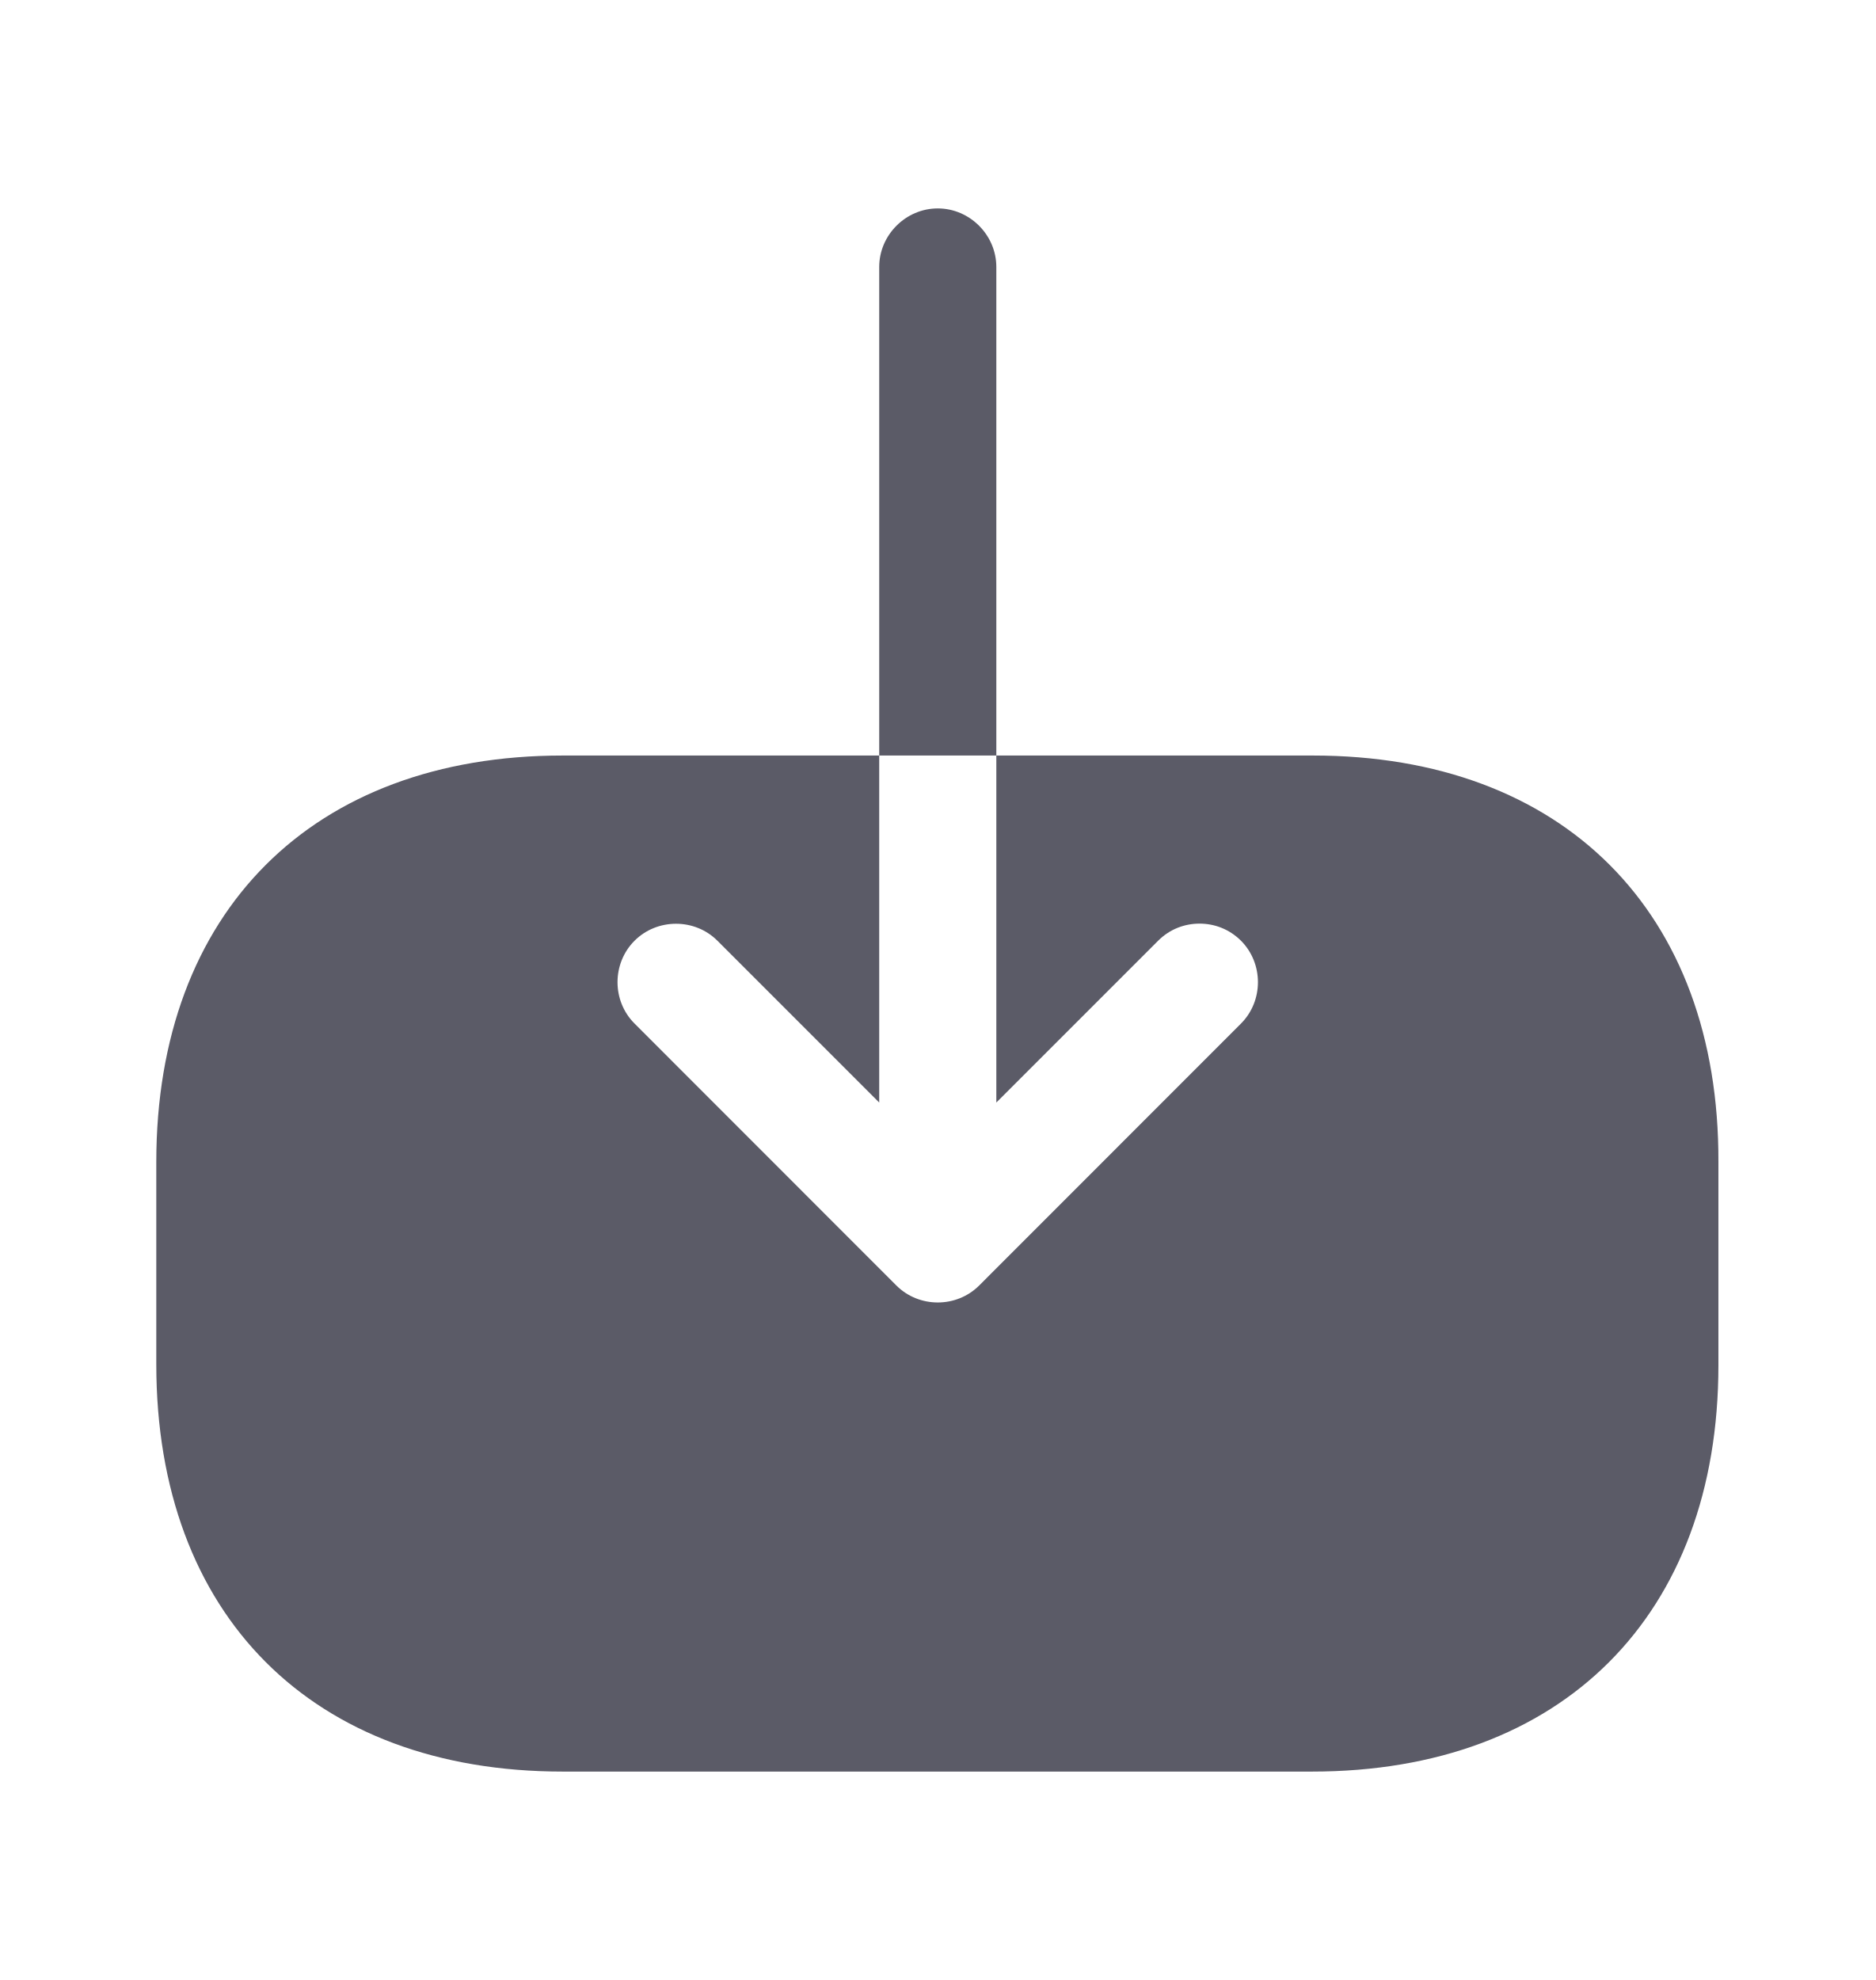
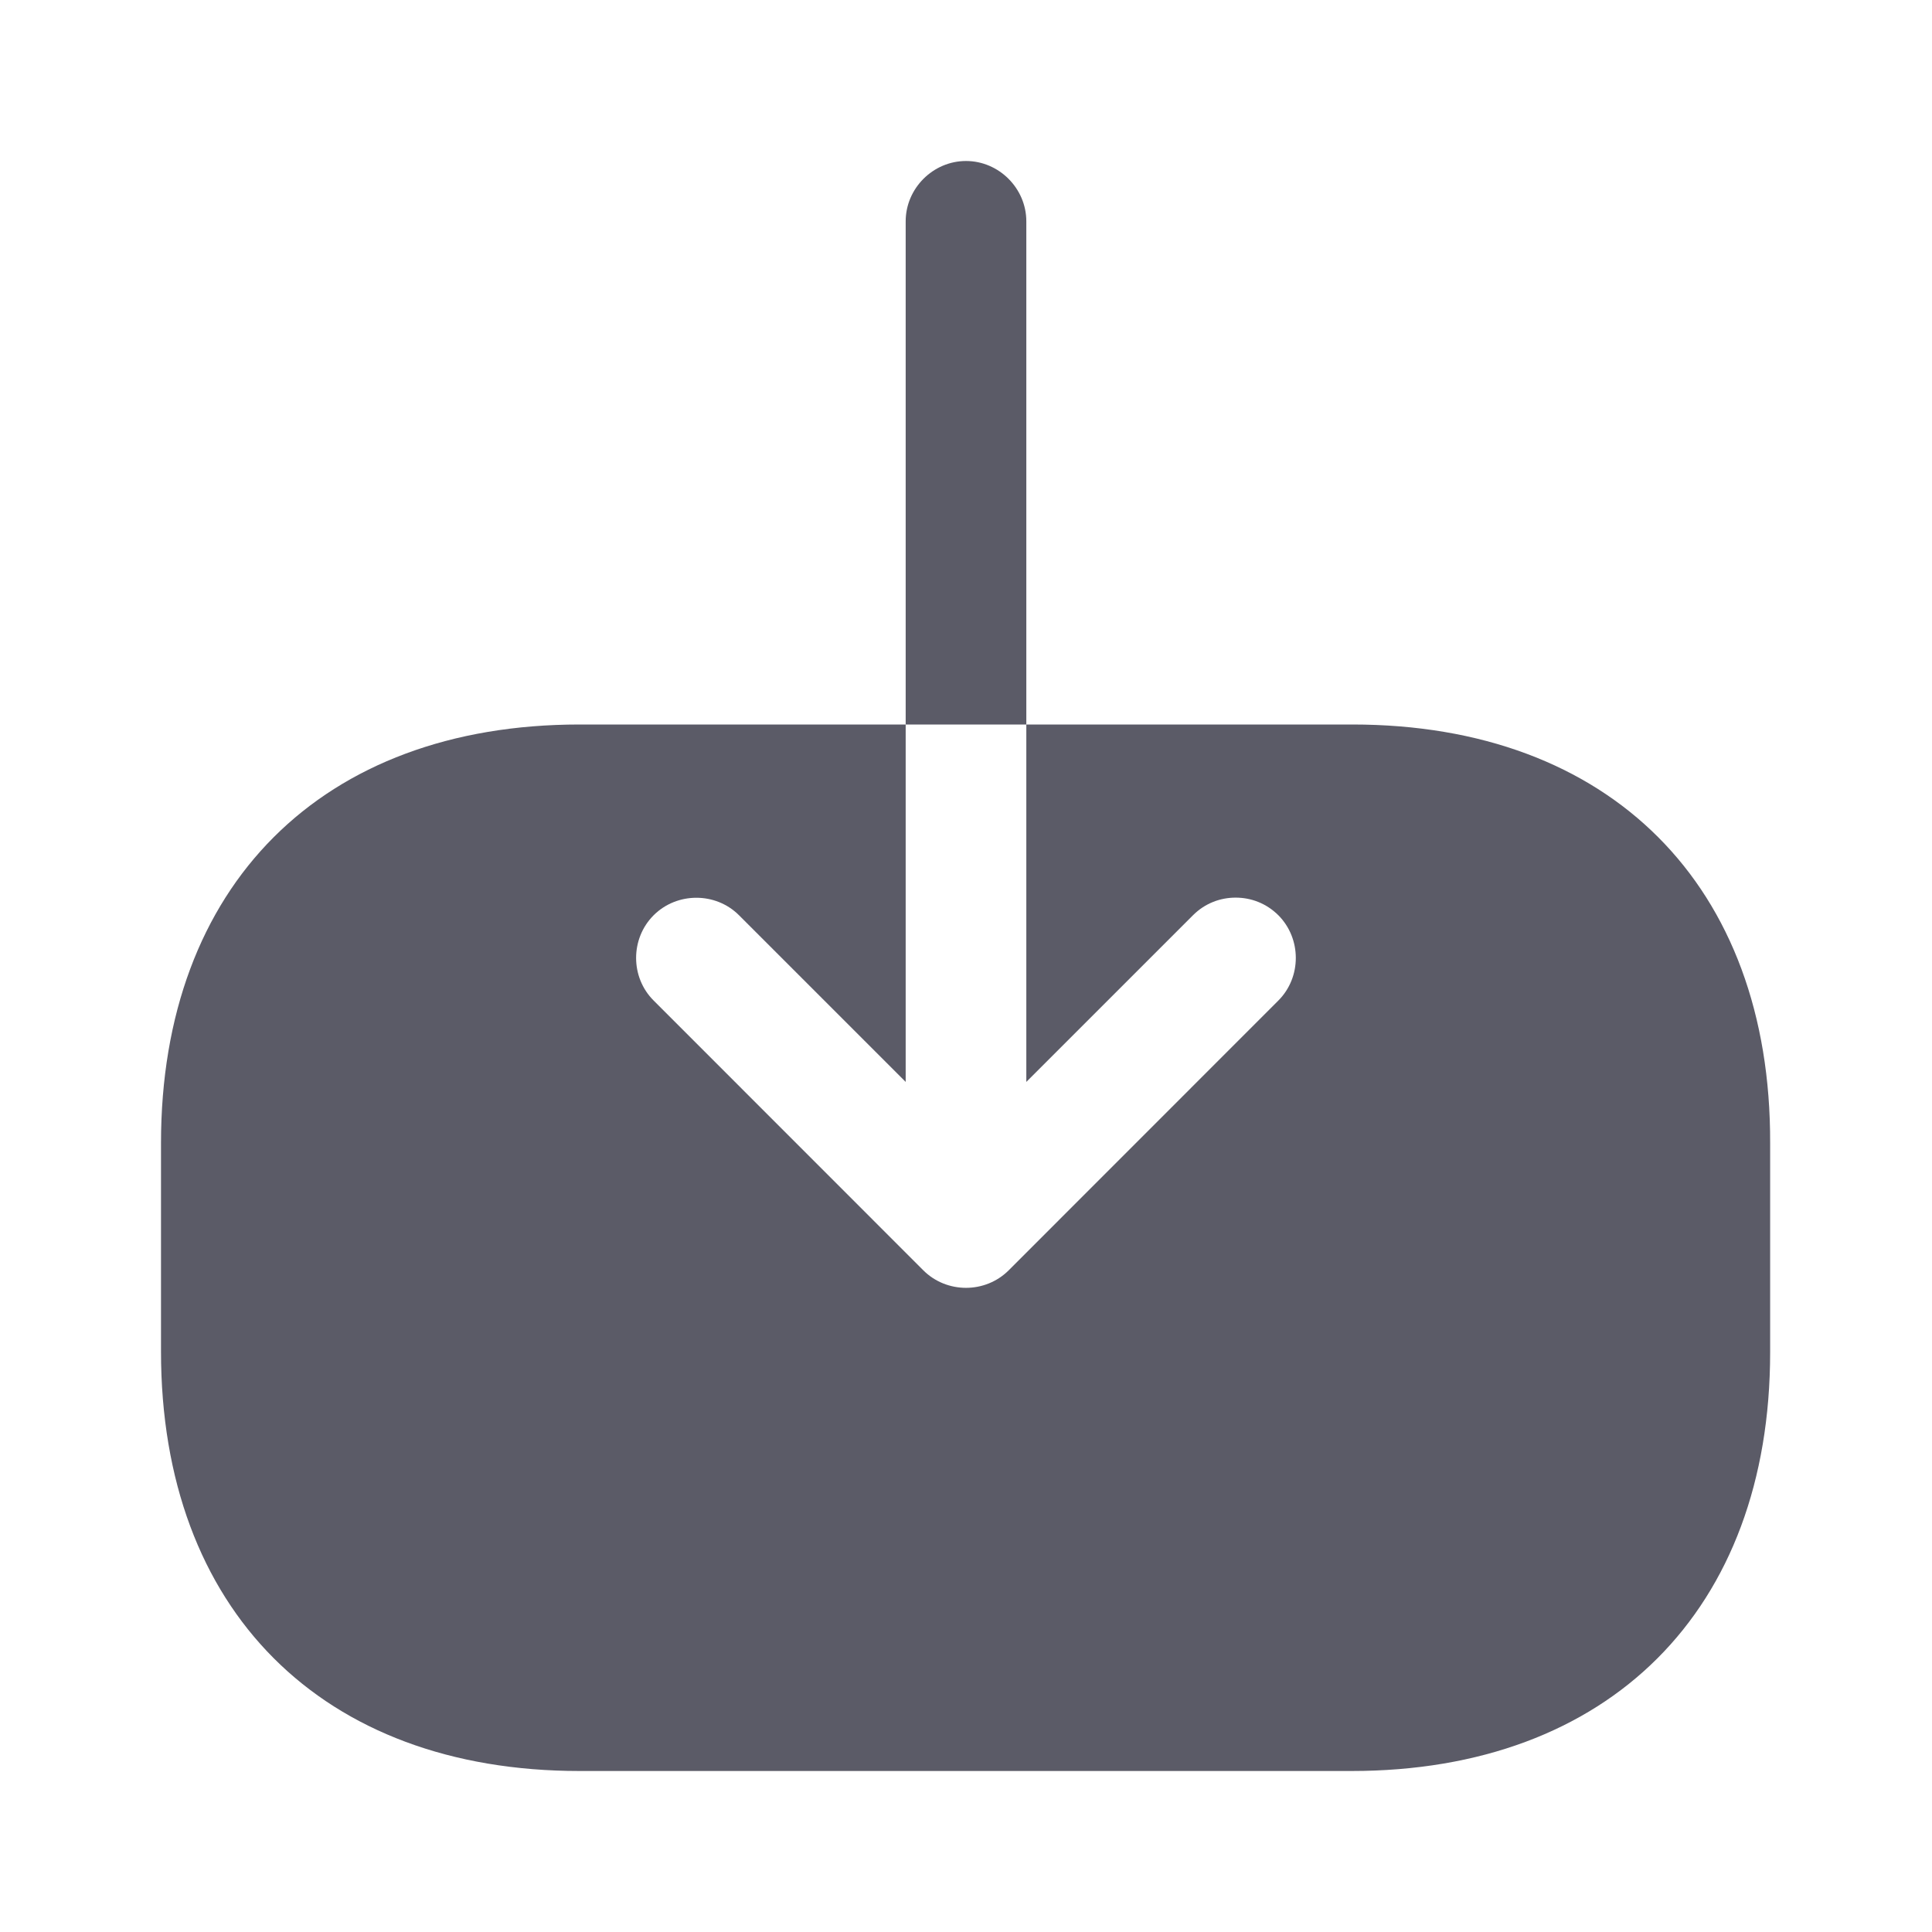
- <svg xmlns="http://www.w3.org/2000/svg" width="18" height="19" viewBox="0 0 18 19" fill="none">
-   <mask id="mask0_2129_41793" style="mask-type:alpha" maskUnits="userSpaceOnUse" x="0" y="0" width="18" height="19">
-     <path d="M12.6 7.25H9.562V10.58L11.115 9.027C11.227 8.915 11.37 8.863 11.512 8.863C11.655 8.863 11.797 8.915 11.91 9.027C12.127 9.245 12.127 9.605 11.91 9.822L9.398 12.335C9.18 12.553 8.82 12.553 8.602 12.335L6.09 9.822C5.872 9.605 5.872 9.245 6.09 9.027C6.308 8.81 6.668 8.81 6.885 9.027L8.438 10.58V7.25H5.4C3 7.25 1.5 8.75 1.5 11.15V13.092C1.5 15.5 3 17 5.4 17H12.592C14.992 17 16.492 15.5 16.492 13.1V11.15C16.5 8.75 15 7.25 12.6 7.25Z" fill="#292D32" />
-     <path d="M9.562 2.562C9.562 2.255 9.307 2 9 2C8.693 2 8.438 2.255 8.438 2.562V7.25H9.562V2.562Z" fill="#292D32" />
-   </mask>
-   <g mask="url(#mask0_2129_41793)">
-     <rect y="0.5" width="18" height="18" fill="#5B5B67" />
-   </g>
+ <svg xmlns="http://www.w3.org/2000/svg" width="18" height="18" viewBox="0 0 18 18" fill="none">
+   <path d="M12.6 6.75H9.562V10.08L11.115 8.527C11.227 8.415 11.37 8.363 11.512 8.363C11.655 8.363 11.797 8.415 11.91 8.527C12.127 8.745 12.127 9.105 11.91 9.322L9.398 11.835C9.18 12.053 8.82 12.053 8.602 11.835L6.09 9.322C5.872 9.105 5.872 8.745 6.09 8.527C6.308 8.31 6.668 8.31 6.885 8.527L8.438 10.08V6.75H5.4C3 6.75 1.5 8.25 1.5 10.65V12.592C1.5 15 3 16.5 5.4 16.5H12.592C14.992 16.5 16.492 15 16.492 12.6V10.65C16.5 8.25 15 6.75 12.6 6.75Z" fill="#5B5B67" />
+   <path d="M9.562 2.062C9.562 1.755 9.307 1.5 9 1.5C8.693 1.5 8.438 1.755 8.438 2.062V6.75H9.562V2.062Z" fill="#5B5B67" />
</svg>
